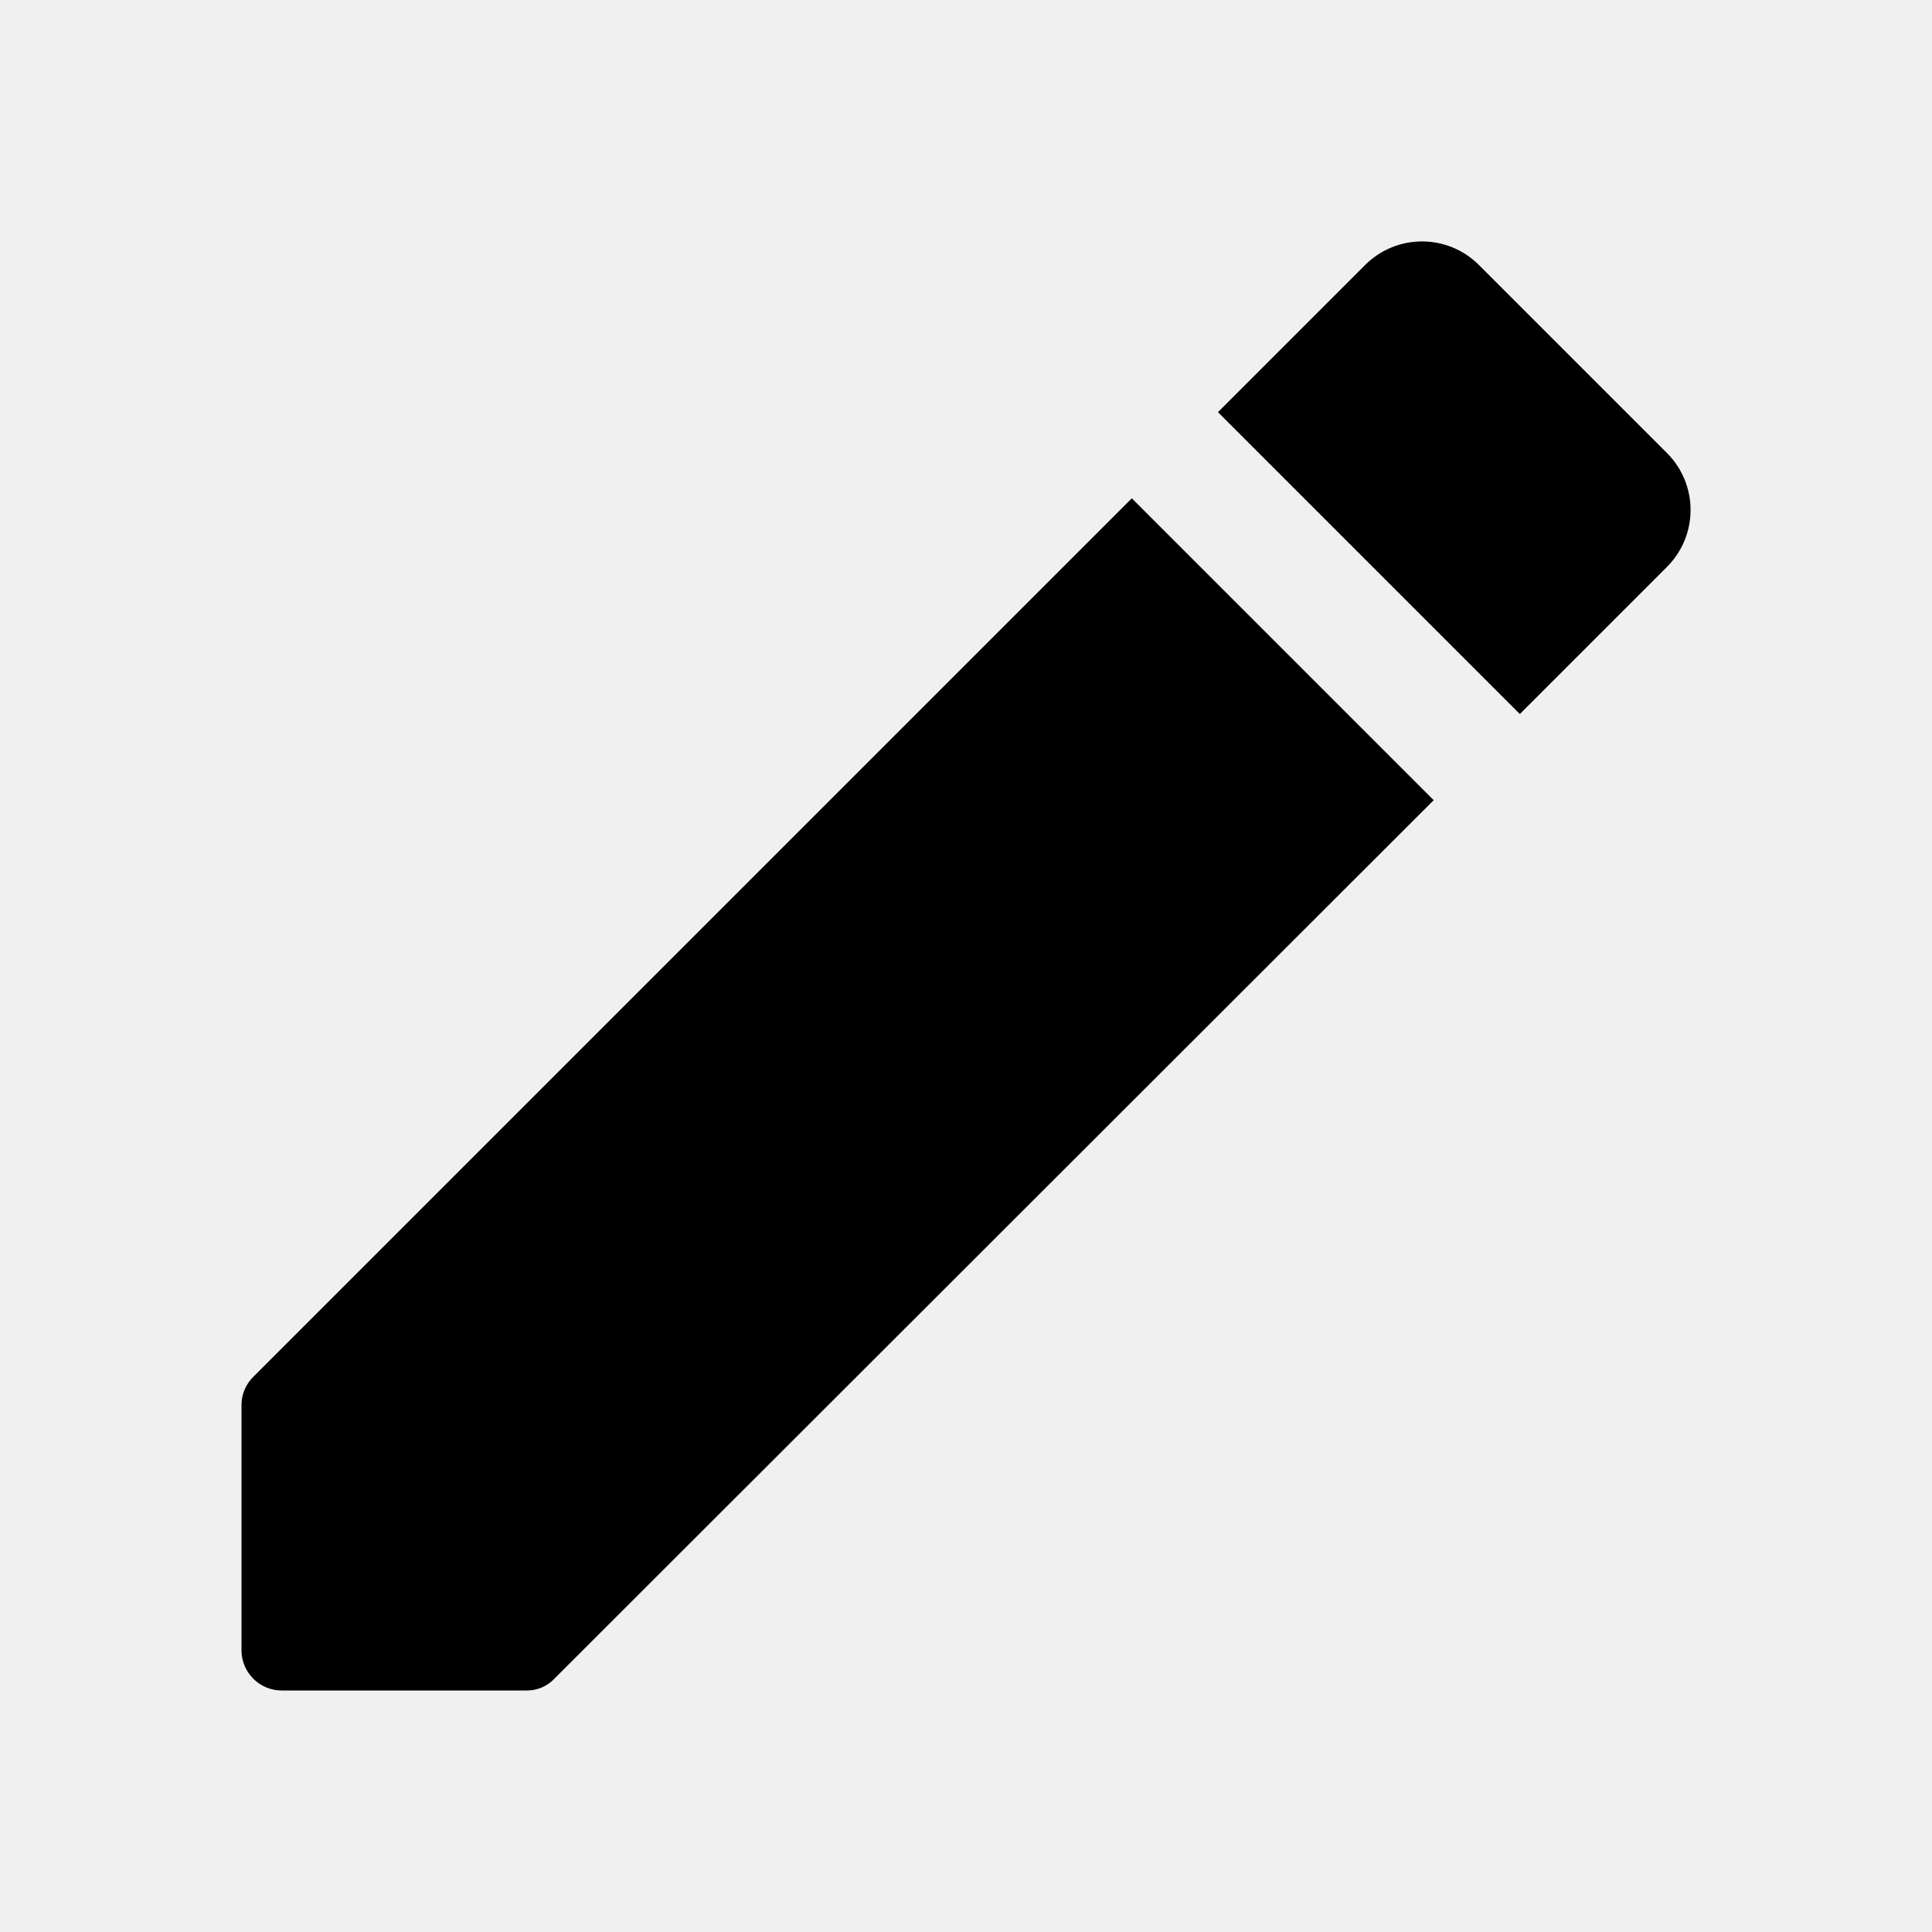
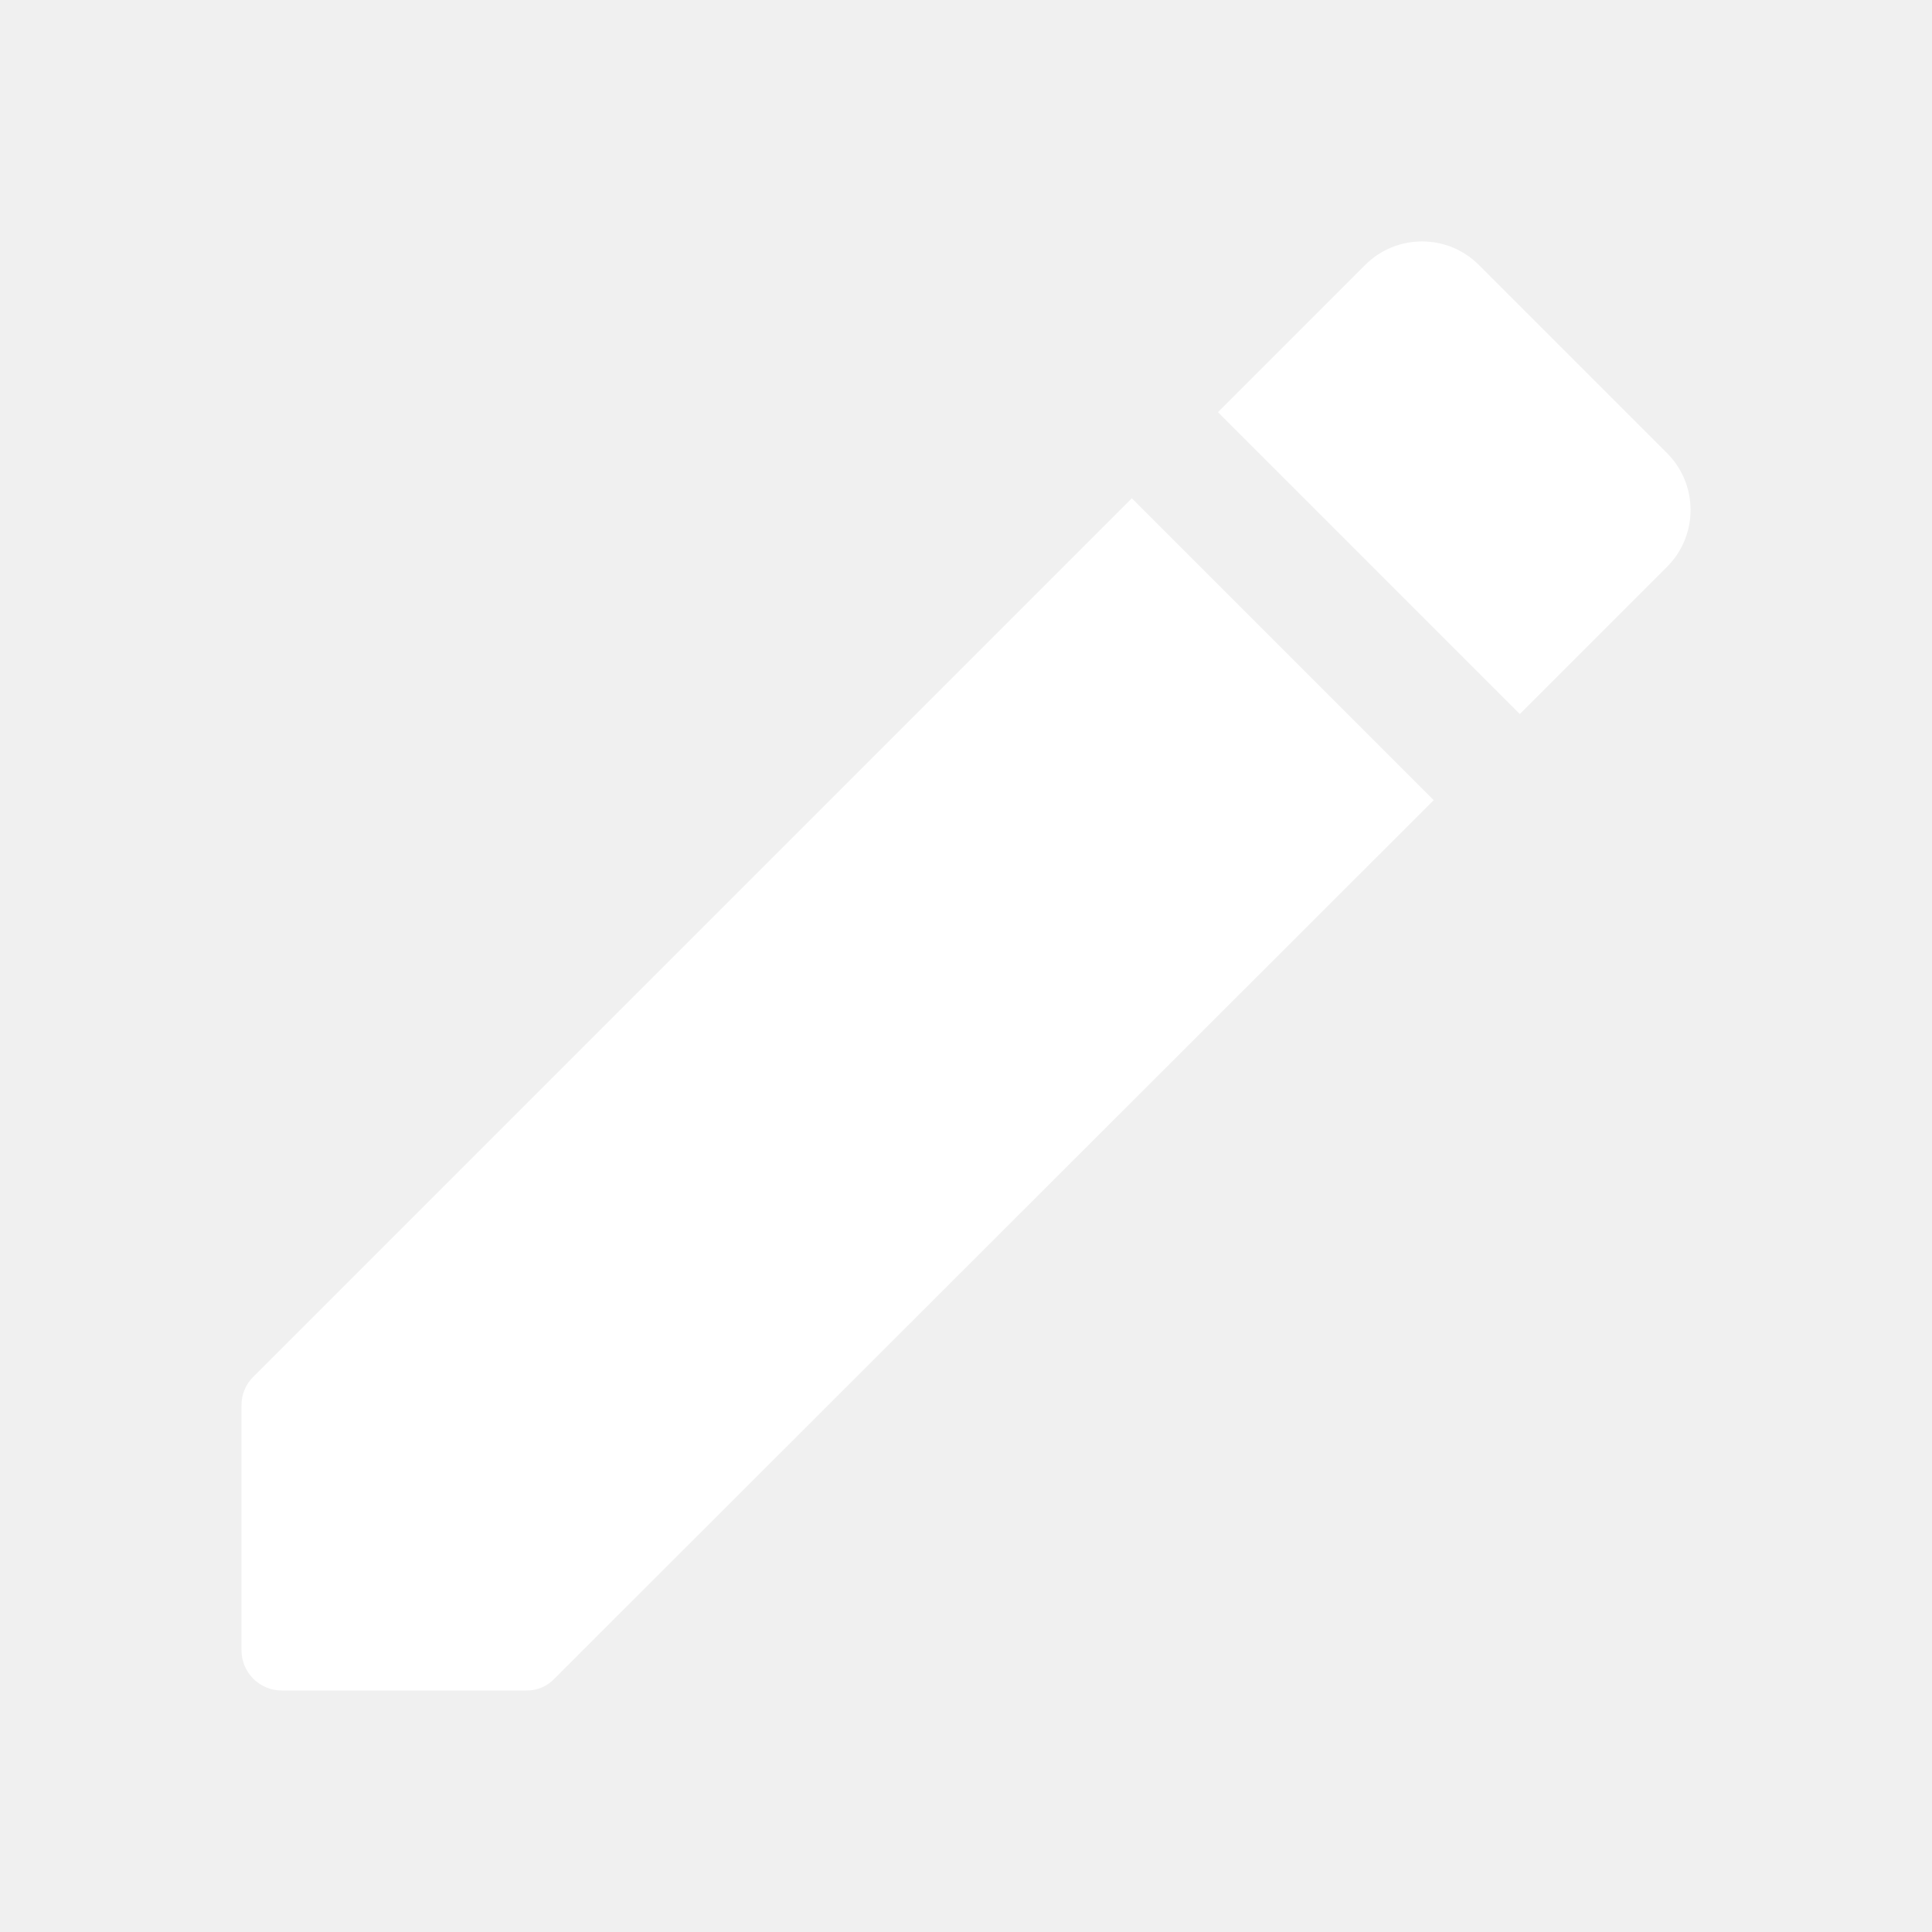
<svg xmlns="http://www.w3.org/2000/svg" id="_6thicknessdrawing" data-name="6thicknessdrawing" width="24" height="24" viewBox="0 0 24 24">
  <path id="Caminho_28" data-name="Caminho 28" d="M0,0H24V24H0Z" fill="none" />
-   <path id="Caminho_29" data-name="Caminho 29" d="M3,17.46V20.5a.5.5,0,0,0,.5.5H6.54a.469.469,0,0,0,.35-.15L17.81,9.94,14.06,6.19,3.15,17.1a.491.491,0,0,0-.15.36ZM20.71,7.04a1,1,0,0,0,0-1.41L18.37,3.29a1,1,0,0,0-1.41,0L15.13,5.12l3.75,3.75,1.83-1.83Z" />
+   <path id="Caminho_29" data-name="Caminho 29" d="M3,17.46V20.5a.5.5,0,0,0,.5.5H6.54a.469.469,0,0,0,.35-.15L17.81,9.94,14.06,6.19,3.15,17.1a.491.491,0,0,0-.15.36ZM20.71,7.04a1,1,0,0,0,0-1.41L18.37,3.29a1,1,0,0,0-1.41,0L15.13,5.12l3.75,3.75,1.83-1.83Z" fill="#fff" />
</svg>
